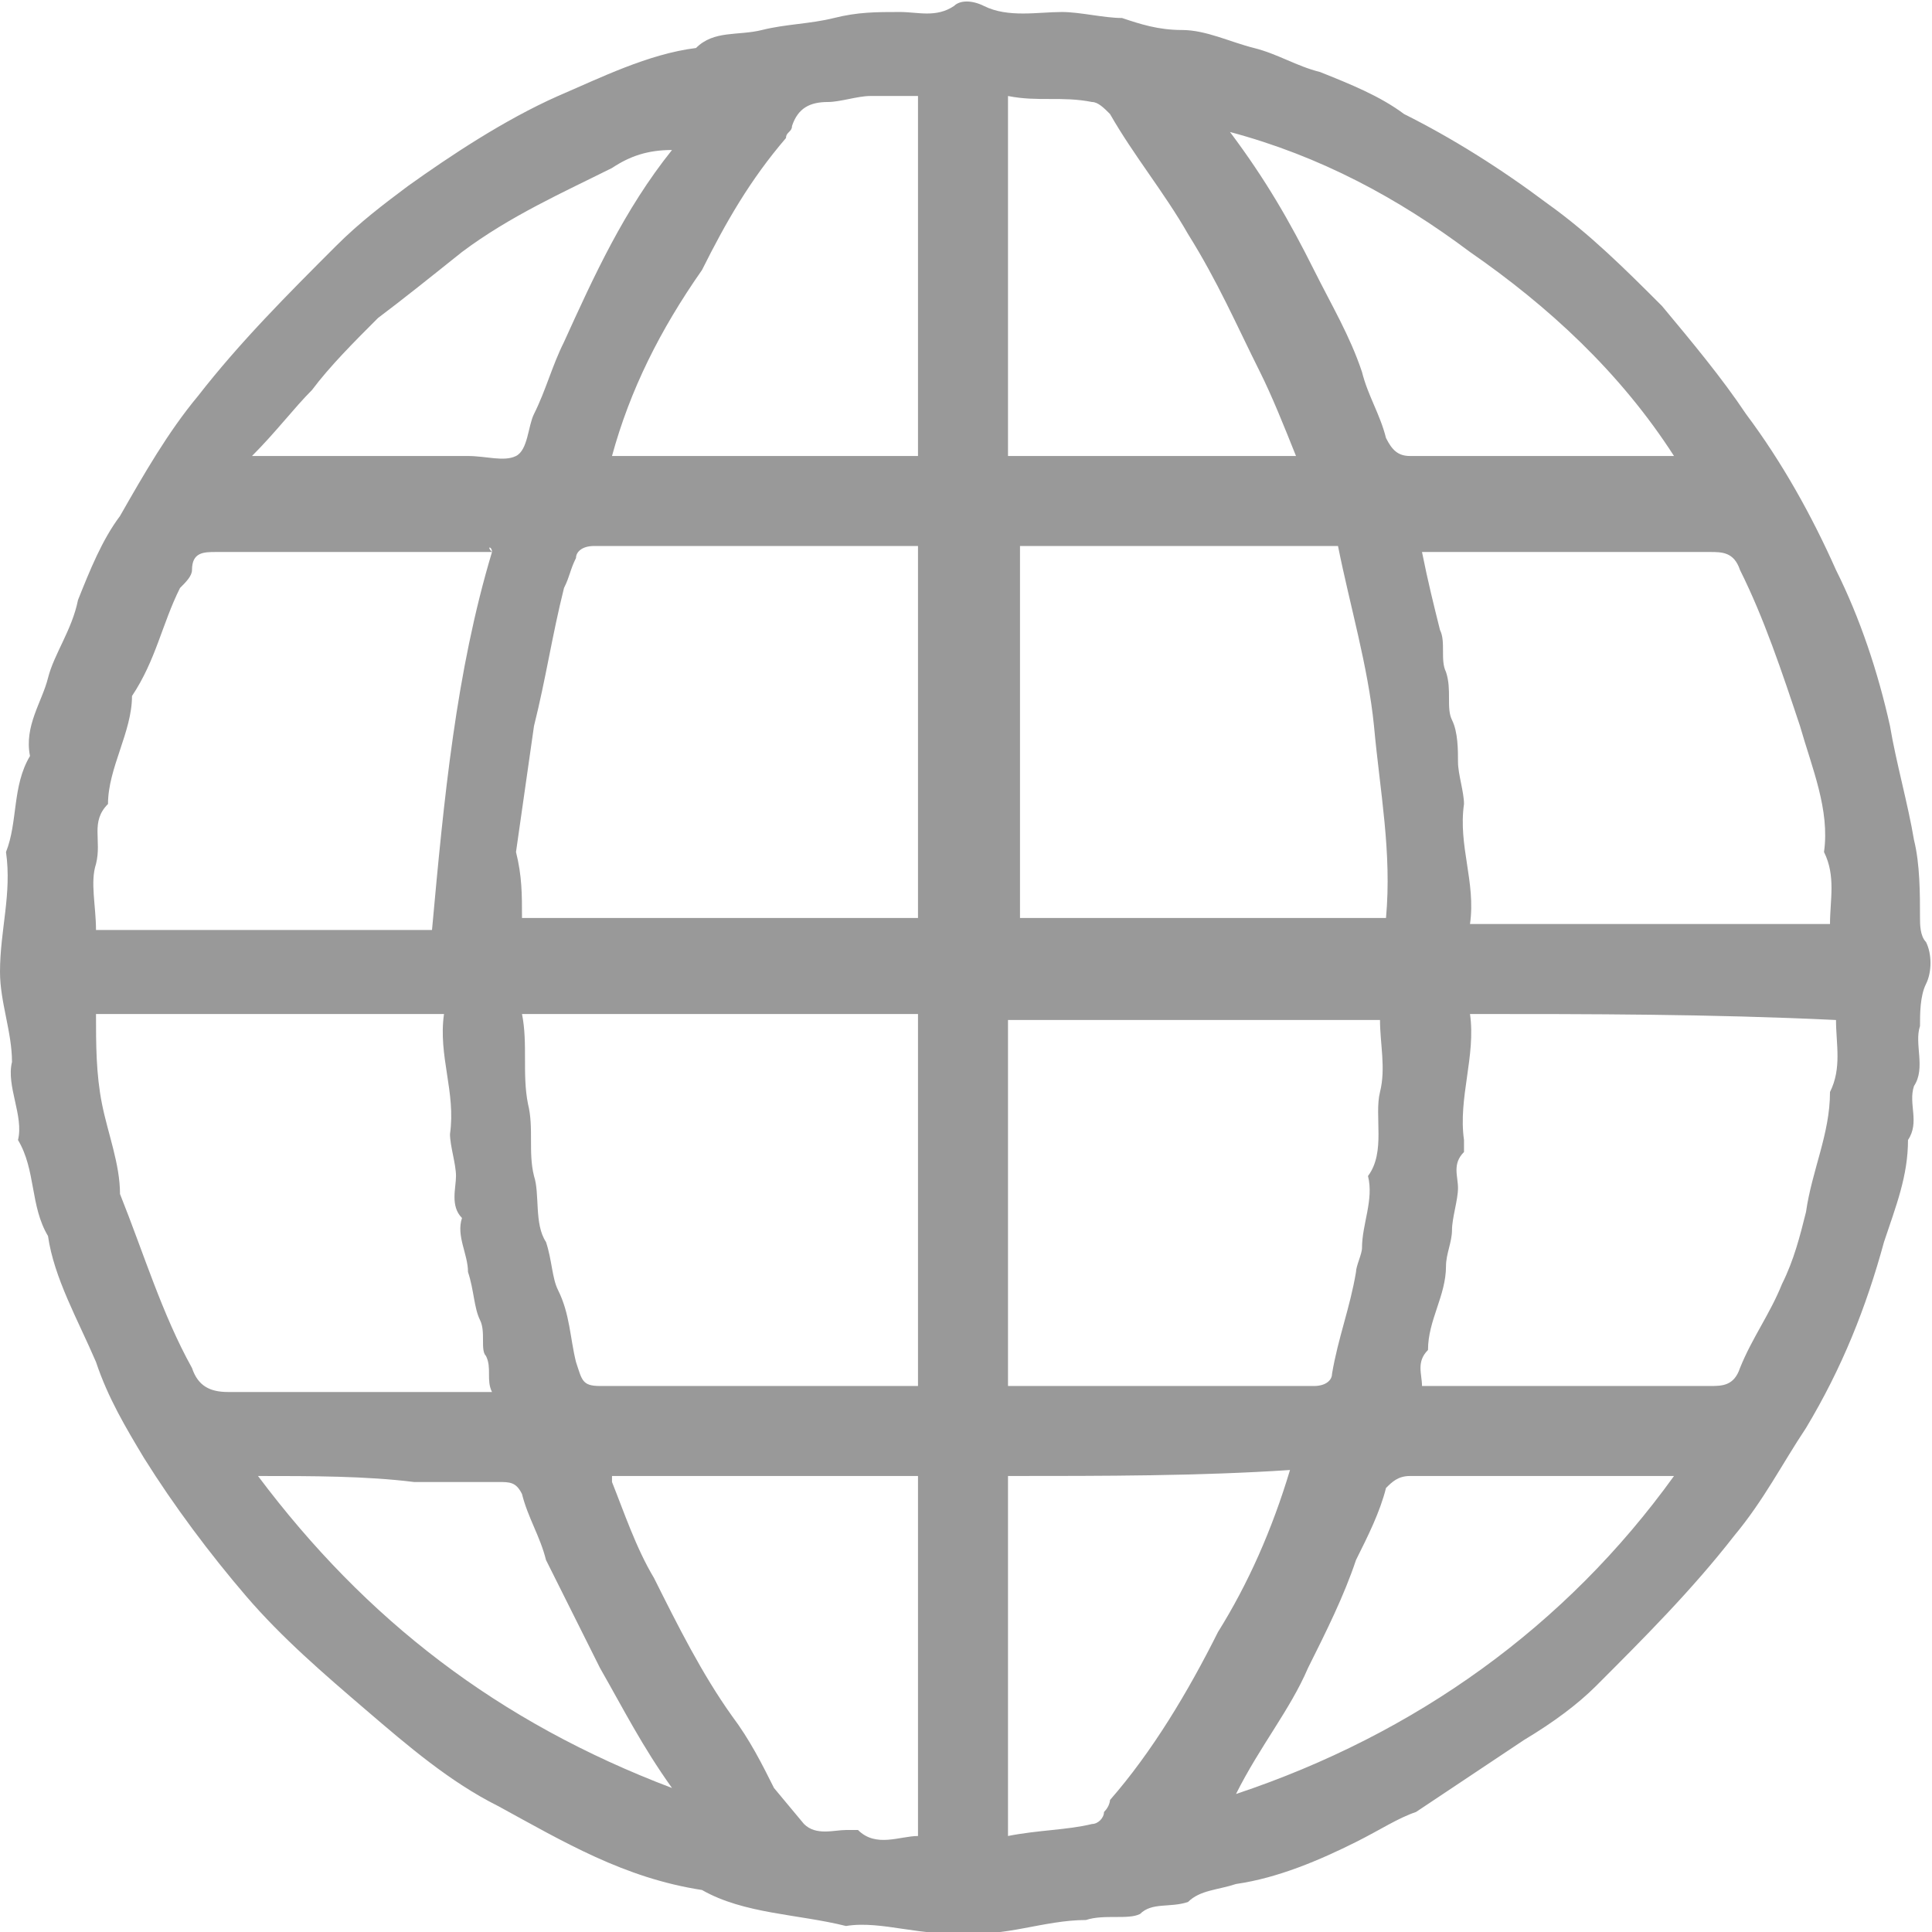
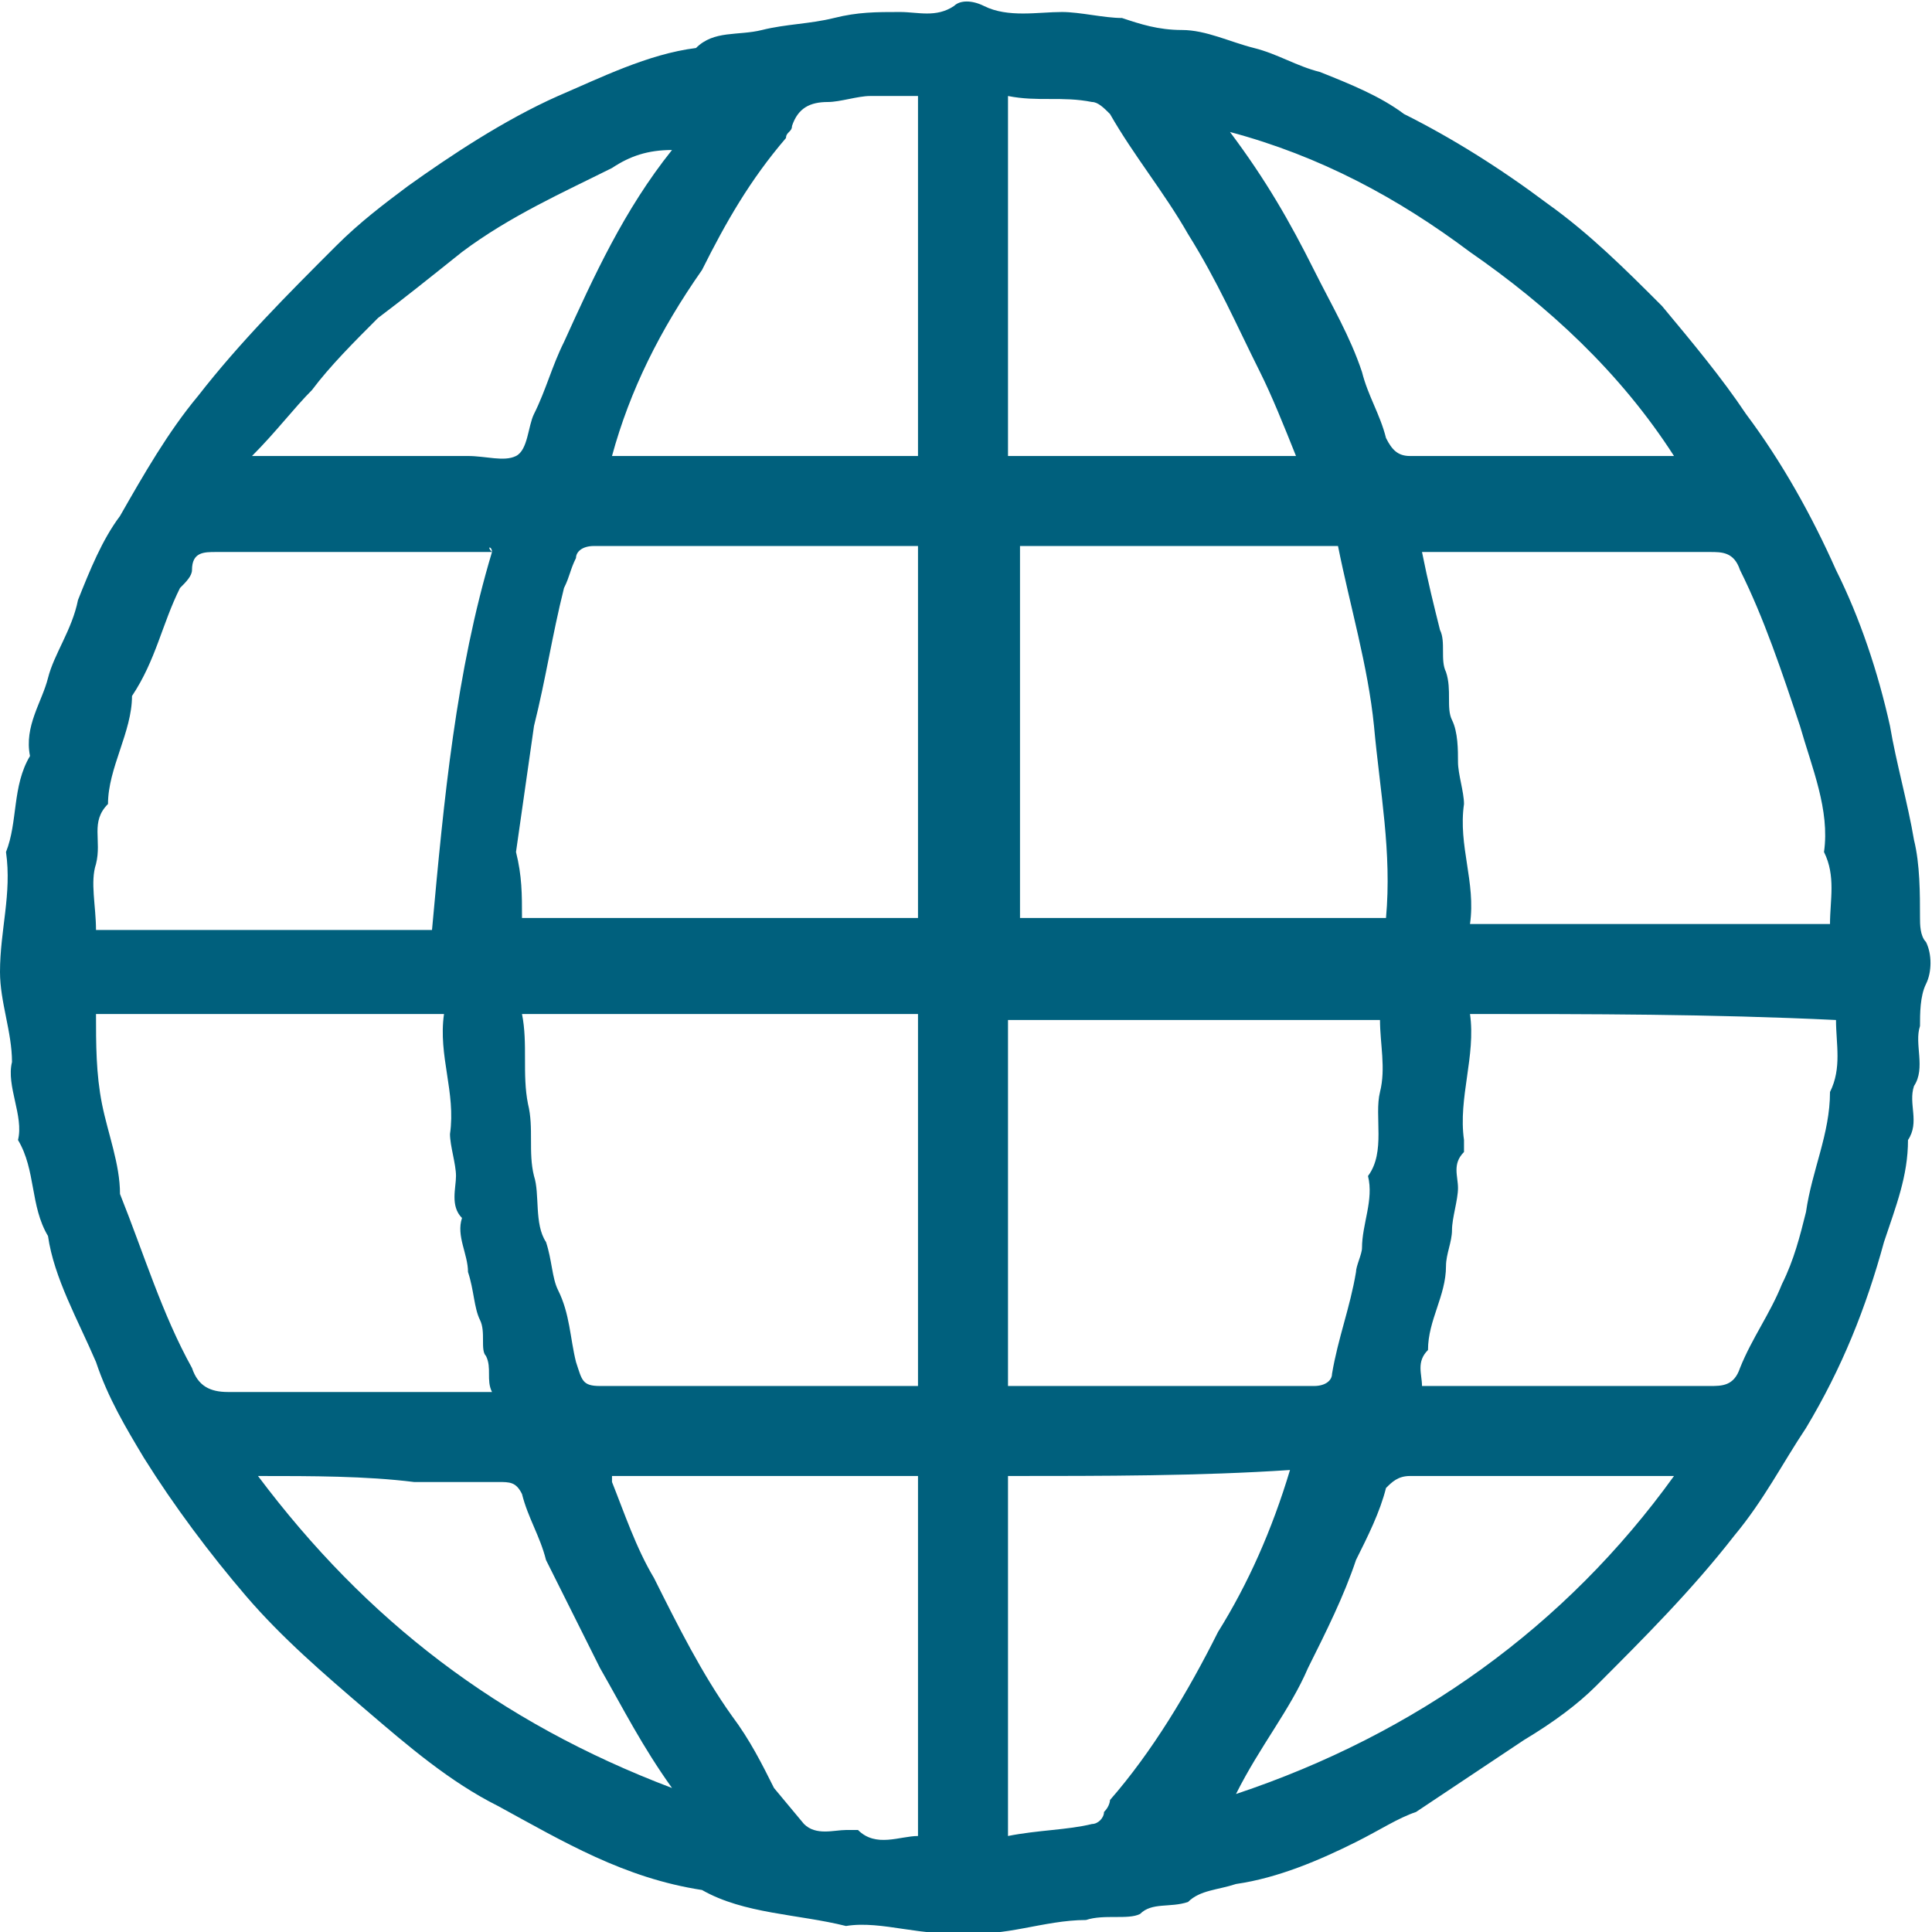
<svg xmlns="http://www.w3.org/2000/svg" version="1.1" id="Ebene_1" x="0px" y="0px" width="32.2px" height="32.2px" viewBox="0 0 32.2 32.2" style="enable-background:new 0 0 32.2 32.2;" xml:space="preserve">
+   <style type="text/css">
+ 	.st0{fill:#00607D;}
+ </style>
  <g>
    <g>
-       <path style="fill:#999999;" d="M16.1,32.2c-0.7,0.1-1.4-0.2-2-0.1c-0.8-0.2-1.7-0.2-2.4-0.6c-1.3-0.2-2.3-0.8-3.4-1.4    c-0.8-0.4-1.5-1-2.2-1.6c-0.7-0.6-1.4-1.2-2-1.9c-0.6-0.7-1.2-1.5-1.7-2.3c-0.3-0.5-0.6-1-0.8-1.6c-0.3-0.7-0.7-1.4-0.8-2.1    c-0.3-0.5-0.2-1.1-0.5-1.6c0.1-0.4-0.2-0.9-0.1-1.3C0.2,17.2,0,16.7,0,16.2c0-0.7,0.2-1.3,0.1-2c0.2-0.5,0.1-1.1,0.4-1.6    c-0.1-0.5,0.2-0.9,0.3-1.3c0.1-0.4,0.4-0.8,0.5-1.3C1.5,9.5,1.7,9,2,8.6c0.4-0.7,0.8-1.4,1.3-2c0.7-0.9,1.5-1.7,2.3-2.5    c0.4-0.4,0.8-0.7,1.2-1C7.5,2.6,8.4,2,9.3,1.6c0.7-0.3,1.5-0.7,2.3-0.8c0.3-0.3,0.7-0.2,1.1-0.3c0.4-0.1,0.8-0.1,1.2-0.2    c0.4-0.1,0.7-0.1,1.1-0.1c0.3,0,0.6,0.1,0.9-0.1c0.1-0.1,0.3-0.1,0.5,0c0.4,0.2,0.9,0.1,1.3,0.1c0.3,0,0.7,0.1,1,0.1    c0.3,0.1,0.6,0.2,1,0.2c0.4,0,0.8,0.2,1.2,0.3c0.4,0.1,0.7,0.3,1.1,0.4c0.5,0.2,1,0.4,1.4,0.7c0.8,0.4,1.6,0.9,2.4,1.5    c0.7,0.5,1.3,1.1,1.9,1.7c0.5,0.6,1,1.2,1.4,1.8c0.6,0.8,1.1,1.7,1.5,2.6c0.4,0.8,0.7,1.7,0.9,2.6c0.1,0.6,0.3,1.3,0.4,1.9    c0.1,0.4,0.1,0.9,0.1,1.3c0,0.1,0,0.3,0.1,0.4c0.1,0.2,0.1,0.5,0,0.7C32,16.6,32,16.9,32,17.1c-0.1,0.3,0.1,0.7-0.1,1    c-0.1,0.3,0.1,0.6-0.1,0.9c0,0.6-0.2,1.1-0.4,1.7c-0.3,1.1-0.7,2.1-1.3,3.1c-0.4,0.6-0.7,1.2-1.2,1.8c-0.7,0.9-1.5,1.7-2.3,2.5    c-0.3,0.3-0.7,0.6-1.2,0.9c-0.3,0.2-0.6,0.4-0.9,0.6c-0.3,0.2-0.6,0.4-0.9,0.6c-0.3,0.1-0.6,0.3-1,0.5c-0.6,0.3-1.3,0.6-2,0.7    c-0.3,0.1-0.6,0.1-0.8,0.3c-0.3,0.1-0.6,0-0.8,0.2c-0.2,0.1-0.6,0-0.9,0.1C17.4,32,16.7,32.3,16.1,32.2z M8.7,15.3    c2.2,0,4.4,0,6.6,0c0-2.1,0-4.2,0-6.2c-1.7,0-3.4,0-5.1,0c-0.1,0-0.2,0-0.3,0c-0.2,0-0.3,0.1-0.3,0.2C9.5,9.5,9.5,9.6,9.4,9.8    c-0.2,0.8-0.3,1.5-0.5,2.3c-0.1,0.7-0.2,1.4-0.3,2.1C8.7,14.6,8.7,14.9,8.7,15.3z M15.3,23.1c0-2.1,0-4.2,0-6.2    c-2.2,0-4.4,0-6.6,0c0.1,0.5,0,1,0.1,1.5c0.1,0.4,0,0.8,0.1,1.2c0.1,0.3,0,0.8,0.2,1.1c0.1,0.3,0.1,0.6,0.2,0.8    c0.2,0.4,0.2,0.8,0.3,1.2c0.1,0.3,0.1,0.4,0.4,0.4C11.7,23.1,13.5,23.1,15.3,23.1z M23.1,15.3c0.1-1.1-0.1-2.1-0.2-3.2    c-0.1-1-0.4-2-0.6-3c-1.8,0-3.6,0-5.3,0c0,2.1,0,4.1,0,6.2C18.9,15.3,20.9,15.3,23.1,15.3z M16.8,23.1c0.1,0,0.1,0,0.2,0    c1.6,0,3.1,0,4.7,0c0.1,0,0.2,0,0.2,0c0.2,0,0.3-0.1,0.3-0.2c0.1-0.6,0.3-1.1,0.4-1.7c0-0.1,0.1-0.3,0.1-0.4    c0-0.4,0.2-0.8,0.1-1.2c0.3-0.4,0.1-1,0.2-1.4c0.1-0.4,0-0.8,0-1.2c-2.1,0-4.2,0-6.2,0C16.8,19,16.8,21,16.8,23.1z M30.5,15.4    c0-0.4,0.1-0.8-0.1-1.2c0.1-0.7-0.2-1.4-0.4-2.1c-0.3-0.9-0.6-1.8-1-2.6c-0.1-0.3-0.3-0.3-0.5-0.3c-1.5,0-2.9,0-4.4,0    c-0.2,0-0.3,0-0.4,0c0.1,0.5,0.2,0.9,0.3,1.3c0.1,0.2,0,0.5,0.1,0.7c0.1,0.3,0,0.6,0.1,0.8c0.1,0.2,0.1,0.5,0.1,0.7    c0,0.2,0.1,0.5,0.1,0.7c-0.1,0.7,0.2,1.3,0.1,2C26.6,15.4,28.5,15.4,30.5,15.4z M24.5,16.9c0.1,0.7-0.2,1.4-0.1,2.1    c0,0.1,0,0.2,0,0.2c-0.2,0.2-0.1,0.4-0.1,0.6c0,0.2-0.1,0.5-0.1,0.7c0,0.2-0.1,0.4-0.1,0.6c0,0.5-0.3,0.9-0.3,1.4    c-0.2,0.2-0.1,0.4-0.1,0.6c1.6,0,3.2,0,4.8,0c0.2,0,0.4,0,0.5-0.3c0.2-0.5,0.5-0.9,0.7-1.4c0.2-0.4,0.3-0.8,0.4-1.2    c0.1-0.7,0.4-1.3,0.4-2c0.2-0.4,0.1-0.8,0.1-1.2C28.5,16.9,26.5,16.9,24.5,16.9z M8.2,9.2C8.2,9.1,8.1,9.1,8.2,9.2    c-1.6,0-3.1,0-4.6,0c-0.2,0-0.4,0-0.4,0.3c0,0.1-0.1,0.2-0.2,0.3c-0.3,0.6-0.4,1.2-0.8,1.8c0,0.6-0.4,1.2-0.4,1.8    c-0.3,0.3-0.1,0.6-0.2,1c-0.1,0.3,0,0.7,0,1.1c1.9,0,3.7,0,5.6,0C7.4,13.3,7.6,11.2,8.2,9.2z M1.6,16.9c0,0.5,0,1,0.1,1.5    c0.1,0.5,0.3,1,0.3,1.5c0.4,1,0.7,2,1.2,2.9c0.1,0.3,0.3,0.4,0.6,0.4c1.3,0,2.6,0,3.9,0c0.2,0,0.3,0,0.5,0c-0.1-0.2,0-0.4-0.1-0.6    c-0.1-0.1,0-0.4-0.1-0.6c-0.1-0.2-0.1-0.5-0.2-0.8c0-0.3-0.2-0.6-0.1-0.9c-0.2-0.2-0.1-0.5-0.1-0.7c0-0.2-0.1-0.5-0.1-0.7    c0.1-0.7-0.2-1.3-0.1-2C5.4,16.9,3.5,16.9,1.6,16.9z M10.2,7.6c1.7,0,3.4,0,5.1,0c0-2,0-4,0-6c-0.3,0-0.6,0-0.8,0    c-0.2,0-0.5,0.1-0.7,0.1c-0.3,0-0.5,0.1-0.6,0.4c0,0.1-0.1,0.1-0.1,0.2c-0.6,0.7-1,1.4-1.4,2.2C11,5.5,10.5,6.5,10.2,7.6z     M15.3,24.6c-1.7,0-3.4,0-5.1,0c0,0,0,0,0,0c0,0,0,0,0,0.1c0.2,0.5,0.4,1.1,0.7,1.6c0.4,0.8,0.8,1.6,1.3,2.3    c0.3,0.4,0.5,0.8,0.7,1.2c0,0,0.5,0.6,0.5,0.6c0.2,0.2,0.5,0.1,0.7,0.1c0.1,0,0.1,0,0.2,0c0.3,0.3,0.7,0.1,1,0.1    C15.3,28.5,15.3,26.6,15.3,24.6z M16.8,1.6c0,2,0,4,0,6c1.6,0,3.2,0,4.8,0c-0.2-0.5-0.4-1-0.6-1.4c-0.4-0.8-0.7-1.5-1.2-2.3    c-0.4-0.7-0.9-1.3-1.3-2c-0.1-0.1-0.2-0.2-0.3-0.2C17.7,1.6,17.3,1.7,16.8,1.6z M16.8,24.6c0,2,0,4,0,6c0.5-0.1,1-0.1,1.4-0.2    c0.1,0,0.2-0.1,0.2-0.2c0.1-0.1,0.1-0.2,0.1-0.2c0.7-0.8,1.3-1.8,1.8-2.8c0.5-0.8,0.9-1.7,1.2-2.7C20,24.6,18.4,24.6,16.8,24.6z     M27.9,7.6c-0.9-1.4-2.1-2.5-3.4-3.4c-1.2-0.9-2.5-1.6-4-2c0.6,0.8,1,1.5,1.4,2.3c0.3,0.6,0.6,1.1,0.8,1.7    c0.1,0.4,0.3,0.7,0.4,1.1c0.1,0.2,0.2,0.3,0.4,0.3C24.9,7.6,26.3,7.6,27.9,7.6z M20.6,29.9c3-1,5.5-2.8,7.3-5.3    c-0.9,0-1.8,0-2.7,0c-0.6,0-1.1,0-1.7,0c-0.2,0-0.3,0.1-0.4,0.2c-0.1,0.4-0.3,0.8-0.5,1.2c-0.2,0.6-0.5,1.2-0.8,1.8    C21.5,28.5,21,29.1,20.6,29.9z M4.2,7.6c0.2,0,0.3,0,0.4,0c1.1,0,2.1,0,3.2,0c0.3,0,0.6,0.1,0.8,0c0.2-0.1,0.2-0.5,0.3-0.7    c0.2-0.4,0.3-0.8,0.5-1.2c0.5-1.1,1-2.2,1.8-3.2c-0.4,0-0.7,0.1-1,0.3C9.4,3.2,8.5,3.6,7.7,4.2c-0.5,0.4-1,0.8-1.4,1.1    C5.9,5.7,5.5,6.1,5.2,6.5C4.9,6.8,4.6,7.2,4.2,7.6z M4.3,24.6c1.8,2.4,4,4.1,6.9,5.2c-0.5-0.7-0.8-1.3-1.2-2    c-0.3-0.6-0.6-1.2-0.9-1.8c-0.1-0.4-0.3-0.7-0.4-1.1c-0.1-0.2-0.2-0.2-0.4-0.2c-0.5,0-0.9,0-1.4,0C6.1,24.6,5.2,24.6,4.3,24.6z" />
+       <path class="st0" d="M16.1,32.2c-0.7,0.1-1.4-0.2-2-0.1c-0.8-0.2-1.7-0.2-2.4-0.6c-1.3-0.2-2.3-0.8-3.4-1.4    c-0.8-0.4-1.5-1-2.2-1.6s-1.4-1.2-2-1.9c-0.6-0.7-1.2-1.5-1.7-2.3c-0.3-0.5-0.6-1-0.8-1.6c-0.3-0.7-0.7-1.4-0.8-2.1    c-0.3-0.5-0.2-1.1-0.5-1.6c0.1-0.4-0.2-0.9-0.1-1.3c0-0.5-0.2-1-0.2-1.5c0-0.7,0.2-1.3,0.1-2c0.2-0.5,0.1-1.1,0.4-1.6    c-0.1-0.5,0.2-0.9,0.3-1.3c0.1-0.4,0.4-0.8,0.5-1.3C1.5,9.5,1.7,9,2,8.6c0.4-0.7,0.8-1.4,1.3-2C4,5.7,4.8,4.9,5.6,4.1    c0.4-0.4,0.8-0.7,1.2-1C7.5,2.6,8.4,2,9.3,1.6c0.7-0.3,1.5-0.7,2.3-0.8c0.3-0.3,0.7-0.2,1.1-0.3c0.4-0.1,0.8-0.1,1.2-0.2    s0.7-0.1,1.1-0.1c0.3,0,0.6,0.1,0.9-0.1C16,0,16.2,0,16.4,0.1c0.4,0.2,0.9,0.1,1.3,0.1c0.3,0,0.7,0.1,1,0.1c0.3,0.1,0.6,0.2,1,0.2    s0.8,0.2,1.2,0.3c0.4,0.1,0.7,0.3,1.1,0.4c0.5,0.2,1,0.4,1.4,0.7c0.8,0.4,1.6,0.9,2.4,1.5c0.7,0.5,1.3,1.1,1.9,1.7    c0.5,0.6,1,1.2,1.4,1.8c0.6,0.8,1.1,1.7,1.5,2.6c0.4,0.8,0.7,1.7,0.9,2.6c0.1,0.6,0.3,1.3,0.4,1.9c0.1,0.4,0.1,0.9,0.1,1.3    c0,0.1,0,0.3,0.1,0.4c0.1,0.2,0.1,0.5,0,0.7C32,16.6,32,16.9,32,17.1c-0.1,0.3,0.1,0.7-0.1,1c-0.1,0.3,0.1,0.6-0.1,0.9    c0,0.6-0.2,1.1-0.4,1.7c-0.3,1.1-0.7,2.1-1.3,3.1c-0.4,0.6-0.7,1.2-1.2,1.8c-0.7,0.9-1.5,1.7-2.3,2.5c-0.3,0.3-0.7,0.6-1.2,0.9    c-0.3,0.2-0.6,0.4-0.9,0.6s-0.6,0.4-0.9,0.6c-0.3,0.1-0.6,0.3-1,0.5c-0.6,0.3-1.3,0.6-2,0.7c-0.3,0.1-0.6,0.1-0.8,0.3    c-0.3,0.1-0.6,0-0.8,0.2c-0.2,0.1-0.6,0-0.9,0.1C17.4,32,16.7,32.3,16.1,32.2z M8.7,15.3c2.2,0,4.4,0,6.6,0c0-2.1,0-4.2,0-6.2    c-1.7,0-3.4,0-5.1,0c-0.1,0-0.2,0-0.3,0c-0.2,0-0.3,0.1-0.3,0.2C9.5,9.5,9.5,9.6,9.4,9.8c-0.2,0.8-0.3,1.5-0.5,2.3    c-0.1,0.7-0.2,1.4-0.3,2.1C8.7,14.6,8.7,14.9,8.7,15.3z M15.3,23.1c0-2.1,0-4.2,0-6.2c-2.2,0-4.4,0-6.6,0c0.1,0.5,0,1,0.1,1.5    c0.1,0.4,0,0.8,0.1,1.2c0.1,0.3,0,0.8,0.2,1.1c0.1,0.3,0.1,0.6,0.2,0.8c0.2,0.4,0.2,0.8,0.3,1.2c0.1,0.3,0.1,0.4,0.4,0.4    C11.7,23.1,13.5,23.1,15.3,23.1z M23.1,15.3c0.1-1.1-0.1-2.1-0.2-3.2c-0.1-1-0.4-2-0.6-3c-1.8,0-3.6,0-5.3,0c0,2.1,0,4.1,0,6.2    C18.9,15.3,20.9,15.3,23.1,15.3z M16.8,23.1c0.1,0,0.1,0,0.2,0c1.6,0,3.1,0,4.7,0c0.1,0,0.2,0,0.2,0c0.2,0,0.3-0.1,0.3-0.2    c0.1-0.6,0.3-1.1,0.4-1.7c0-0.1,0.1-0.3,0.1-0.4c0-0.4,0.2-0.8,0.1-1.2c0.3-0.4,0.1-1,0.2-1.4s0-0.8,0-1.2c-2.1,0-4.2,0-6.2,0    C16.8,19,16.8,21,16.8,23.1z M30.5,15.4c0-0.4,0.1-0.8-0.1-1.2c0.1-0.7-0.2-1.4-0.4-2.1c-0.3-0.9-0.6-1.8-1-2.6    c-0.1-0.3-0.3-0.3-0.5-0.3c-1.5,0-2.9,0-4.4,0c-0.2,0-0.3,0-0.4,0c0.1,0.5,0.2,0.9,0.3,1.3c0.1,0.2,0,0.5,0.1,0.7    c0.1,0.3,0,0.6,0.1,0.8s0.1,0.5,0.1,0.7s0.1,0.5,0.1,0.7c-0.1,0.7,0.2,1.3,0.1,2C26.6,15.4,28.5,15.4,30.5,15.4z M24.5,16.9    c0.1,0.7-0.2,1.4-0.1,2.1c0,0.1,0,0.2,0,0.2c-0.2,0.2-0.1,0.4-0.1,0.6s-0.1,0.5-0.1,0.7s-0.1,0.4-0.1,0.6c0,0.5-0.3,0.9-0.3,1.4    c-0.2,0.2-0.1,0.4-0.1,0.6c1.6,0,3.2,0,4.8,0c0.2,0,0.4,0,0.5-0.3c0.2-0.5,0.5-0.9,0.7-1.4c0.2-0.4,0.3-0.8,0.4-1.2    c0.1-0.7,0.4-1.3,0.4-2c0.2-0.4,0.1-0.8,0.1-1.2C28.5,16.9,26.5,16.9,24.5,16.9z M8.2,9.2C8.2,9.1,8.1,9.1,8.2,9.2    c-1.6,0-3.1,0-4.6,0c-0.2,0-0.4,0-0.4,0.3c0,0.1-0.1,0.2-0.2,0.3c-0.3,0.6-0.4,1.2-0.8,1.8c0,0.6-0.4,1.2-0.4,1.8    c-0.3,0.3-0.1,0.6-0.2,1c-0.1,0.3,0,0.7,0,1.1c1.9,0,3.7,0,5.6,0C7.4,13.3,7.6,11.2,8.2,9.2z M1.6,16.9c0,0.5,0,1,0.1,1.5    s0.3,1,0.3,1.5c0.4,1,0.7,2,1.2,2.9c0.1,0.3,0.3,0.4,0.6,0.4c1.3,0,2.6,0,3.9,0c0.2,0,0.3,0,0.5,0c-0.1-0.2,0-0.4-0.1-0.6    C8,22.5,8.1,22.2,8,22c-0.1-0.2-0.1-0.5-0.2-0.8c0-0.3-0.2-0.6-0.1-0.9c-0.2-0.2-0.1-0.5-0.1-0.7s-0.1-0.5-0.1-0.7    c0.1-0.7-0.2-1.3-0.1-2C5.4,16.9,3.5,16.9,1.6,16.9z M10.2,7.6c1.7,0,3.4,0,5.1,0c0-2,0-4,0-6c-0.3,0-0.6,0-0.8,0S14,1.7,13.8,1.7    c-0.3,0-0.5,0.1-0.6,0.4c0,0.1-0.1,0.1-0.1,0.2c-0.6,0.7-1,1.4-1.4,2.2C11,5.5,10.5,6.5,10.2,7.6z M15.3,24.6c-1.7,0-3.4,0-5.1,0    l0,0c0,0,0,0,0,0.1c0.2,0.5,0.4,1.1,0.7,1.6c0.4,0.8,0.8,1.6,1.3,2.3c0.3,0.4,0.5,0.8,0.7,1.2l0.5,0.6c0.2,0.2,0.5,0.1,0.7,0.1    c0.1,0,0.1,0,0.2,0c0.3,0.3,0.7,0.1,1,0.1C15.3,28.5,15.3,26.6,15.3,24.6z M16.8,1.6c0,2,0,4,0,6c1.6,0,3.2,0,4.8,0    c-0.2-0.5-0.4-1-0.6-1.4c-0.4-0.8-0.7-1.5-1.2-2.3c-0.4-0.7-0.9-1.3-1.3-2c-0.1-0.1-0.2-0.2-0.3-0.2C17.7,1.6,17.3,1.7,16.8,1.6z     M16.8,24.6c0,2,0,4,0,6c0.5-0.1,1-0.1,1.4-0.2c0.1,0,0.2-0.1,0.2-0.2c0.1-0.1,0.1-0.2,0.1-0.2c0.7-0.8,1.3-1.8,1.8-2.8    c0.5-0.8,0.9-1.7,1.2-2.7C20,24.6,18.4,24.6,16.8,24.6z M27.9,7.6c-0.9-1.4-2.1-2.5-3.4-3.4c-1.2-0.9-2.5-1.6-4-2    c0.6,0.8,1,1.5,1.4,2.3c0.3,0.6,0.6,1.1,0.8,1.7c0.1,0.4,0.3,0.7,0.4,1.1c0.1,0.2,0.2,0.3,0.4,0.3C24.9,7.6,26.3,7.6,27.9,7.6z     M20.6,29.9c3-1,5.5-2.8,7.3-5.3c-0.9,0-1.8,0-2.7,0c-0.6,0-1.1,0-1.7,0c-0.2,0-0.3,0.1-0.4,0.2c-0.1,0.4-0.3,0.8-0.5,1.2    c-0.2,0.6-0.5,1.2-0.8,1.8C21.5,28.5,21,29.1,20.6,29.9z M4.2,7.6c0.2,0,0.3,0,0.4,0c1.1,0,2.1,0,3.2,0c0.3,0,0.6,0.1,0.8,0    s0.2-0.5,0.3-0.7c0.2-0.4,0.3-0.8,0.5-1.2c0.5-1.1,1-2.2,1.8-3.2c-0.4,0-0.7,0.1-1,0.3C9.4,3.2,8.5,3.6,7.7,4.2    C7.2,4.6,6.7,5,6.3,5.3C5.9,5.7,5.5,6.1,5.2,6.5C4.9,6.8,4.6,7.2,4.2,7.6z M4.3,24.6c1.8,2.4,4,4.1,6.9,5.2    c-0.5-0.7-0.8-1.3-1.2-2c-0.3-0.6-0.6-1.2-0.9-1.8c-0.1-0.4-0.3-0.7-0.4-1.1c-0.1-0.2-0.2-0.2-0.4-0.2c-0.5,0-0.9,0-1.4,0    C6.1,24.6,5.2,24.6,4.3,24.6z" />
    </g>
  </g>
</svg>
